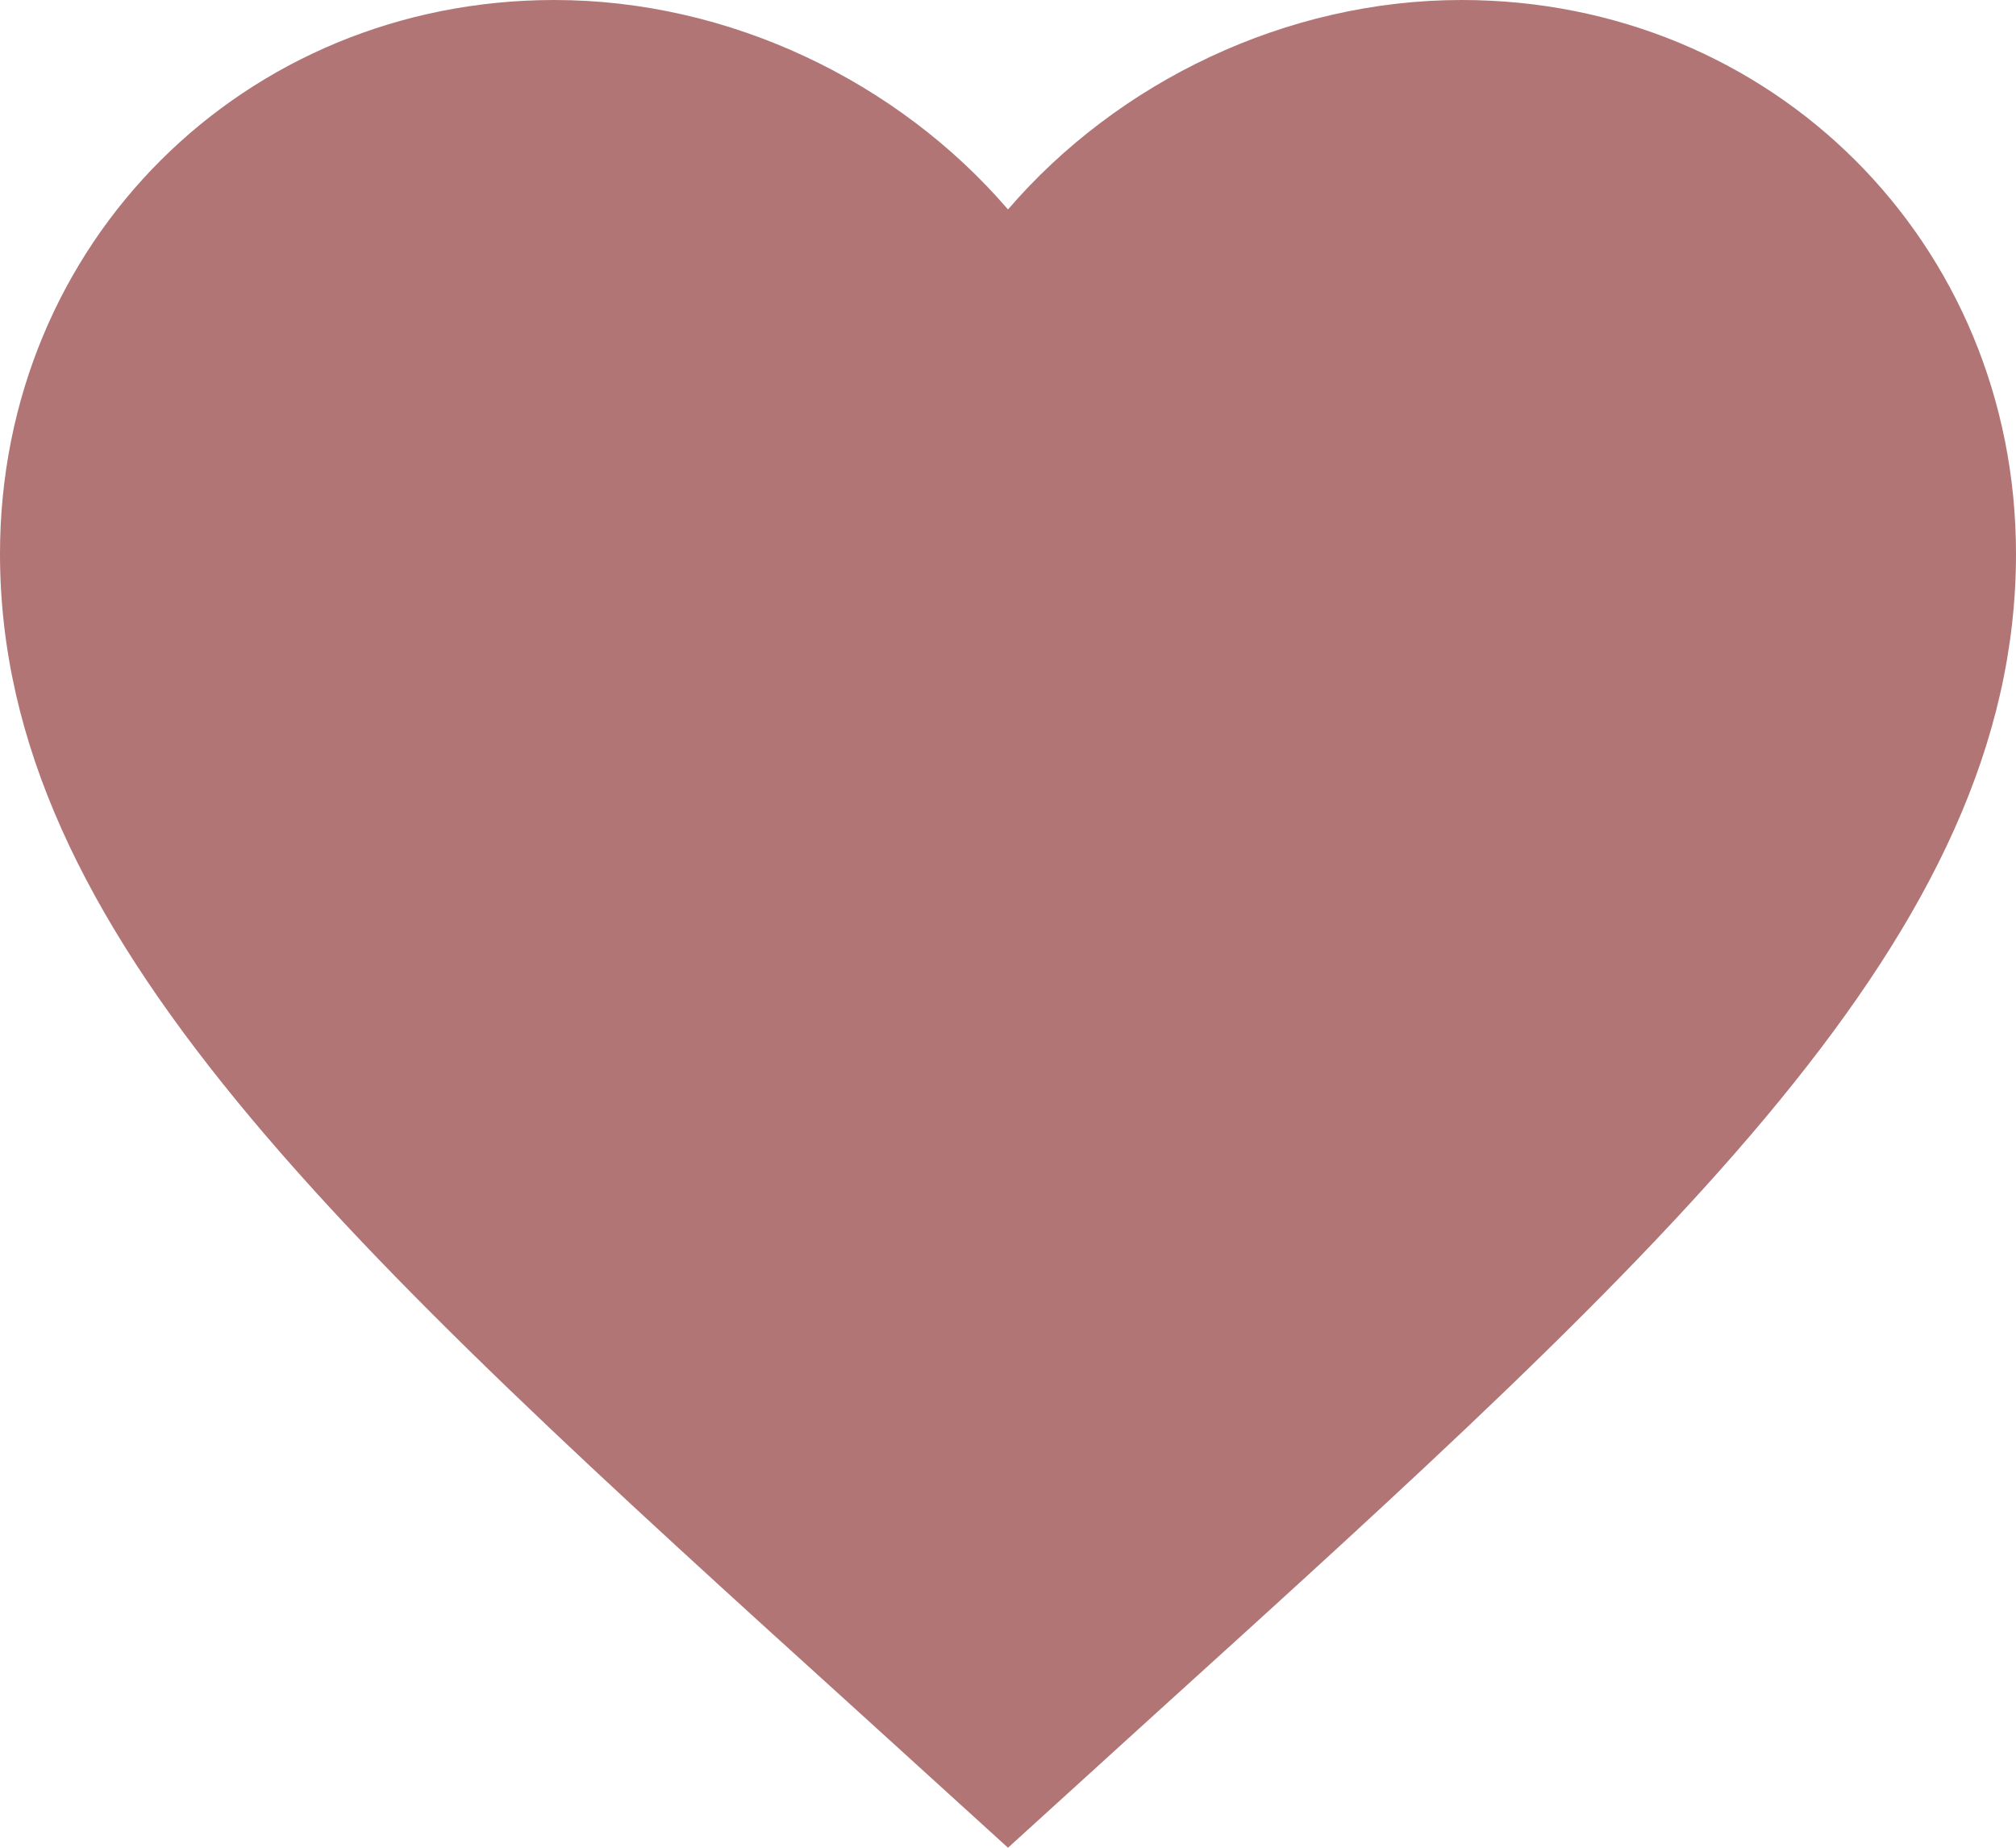
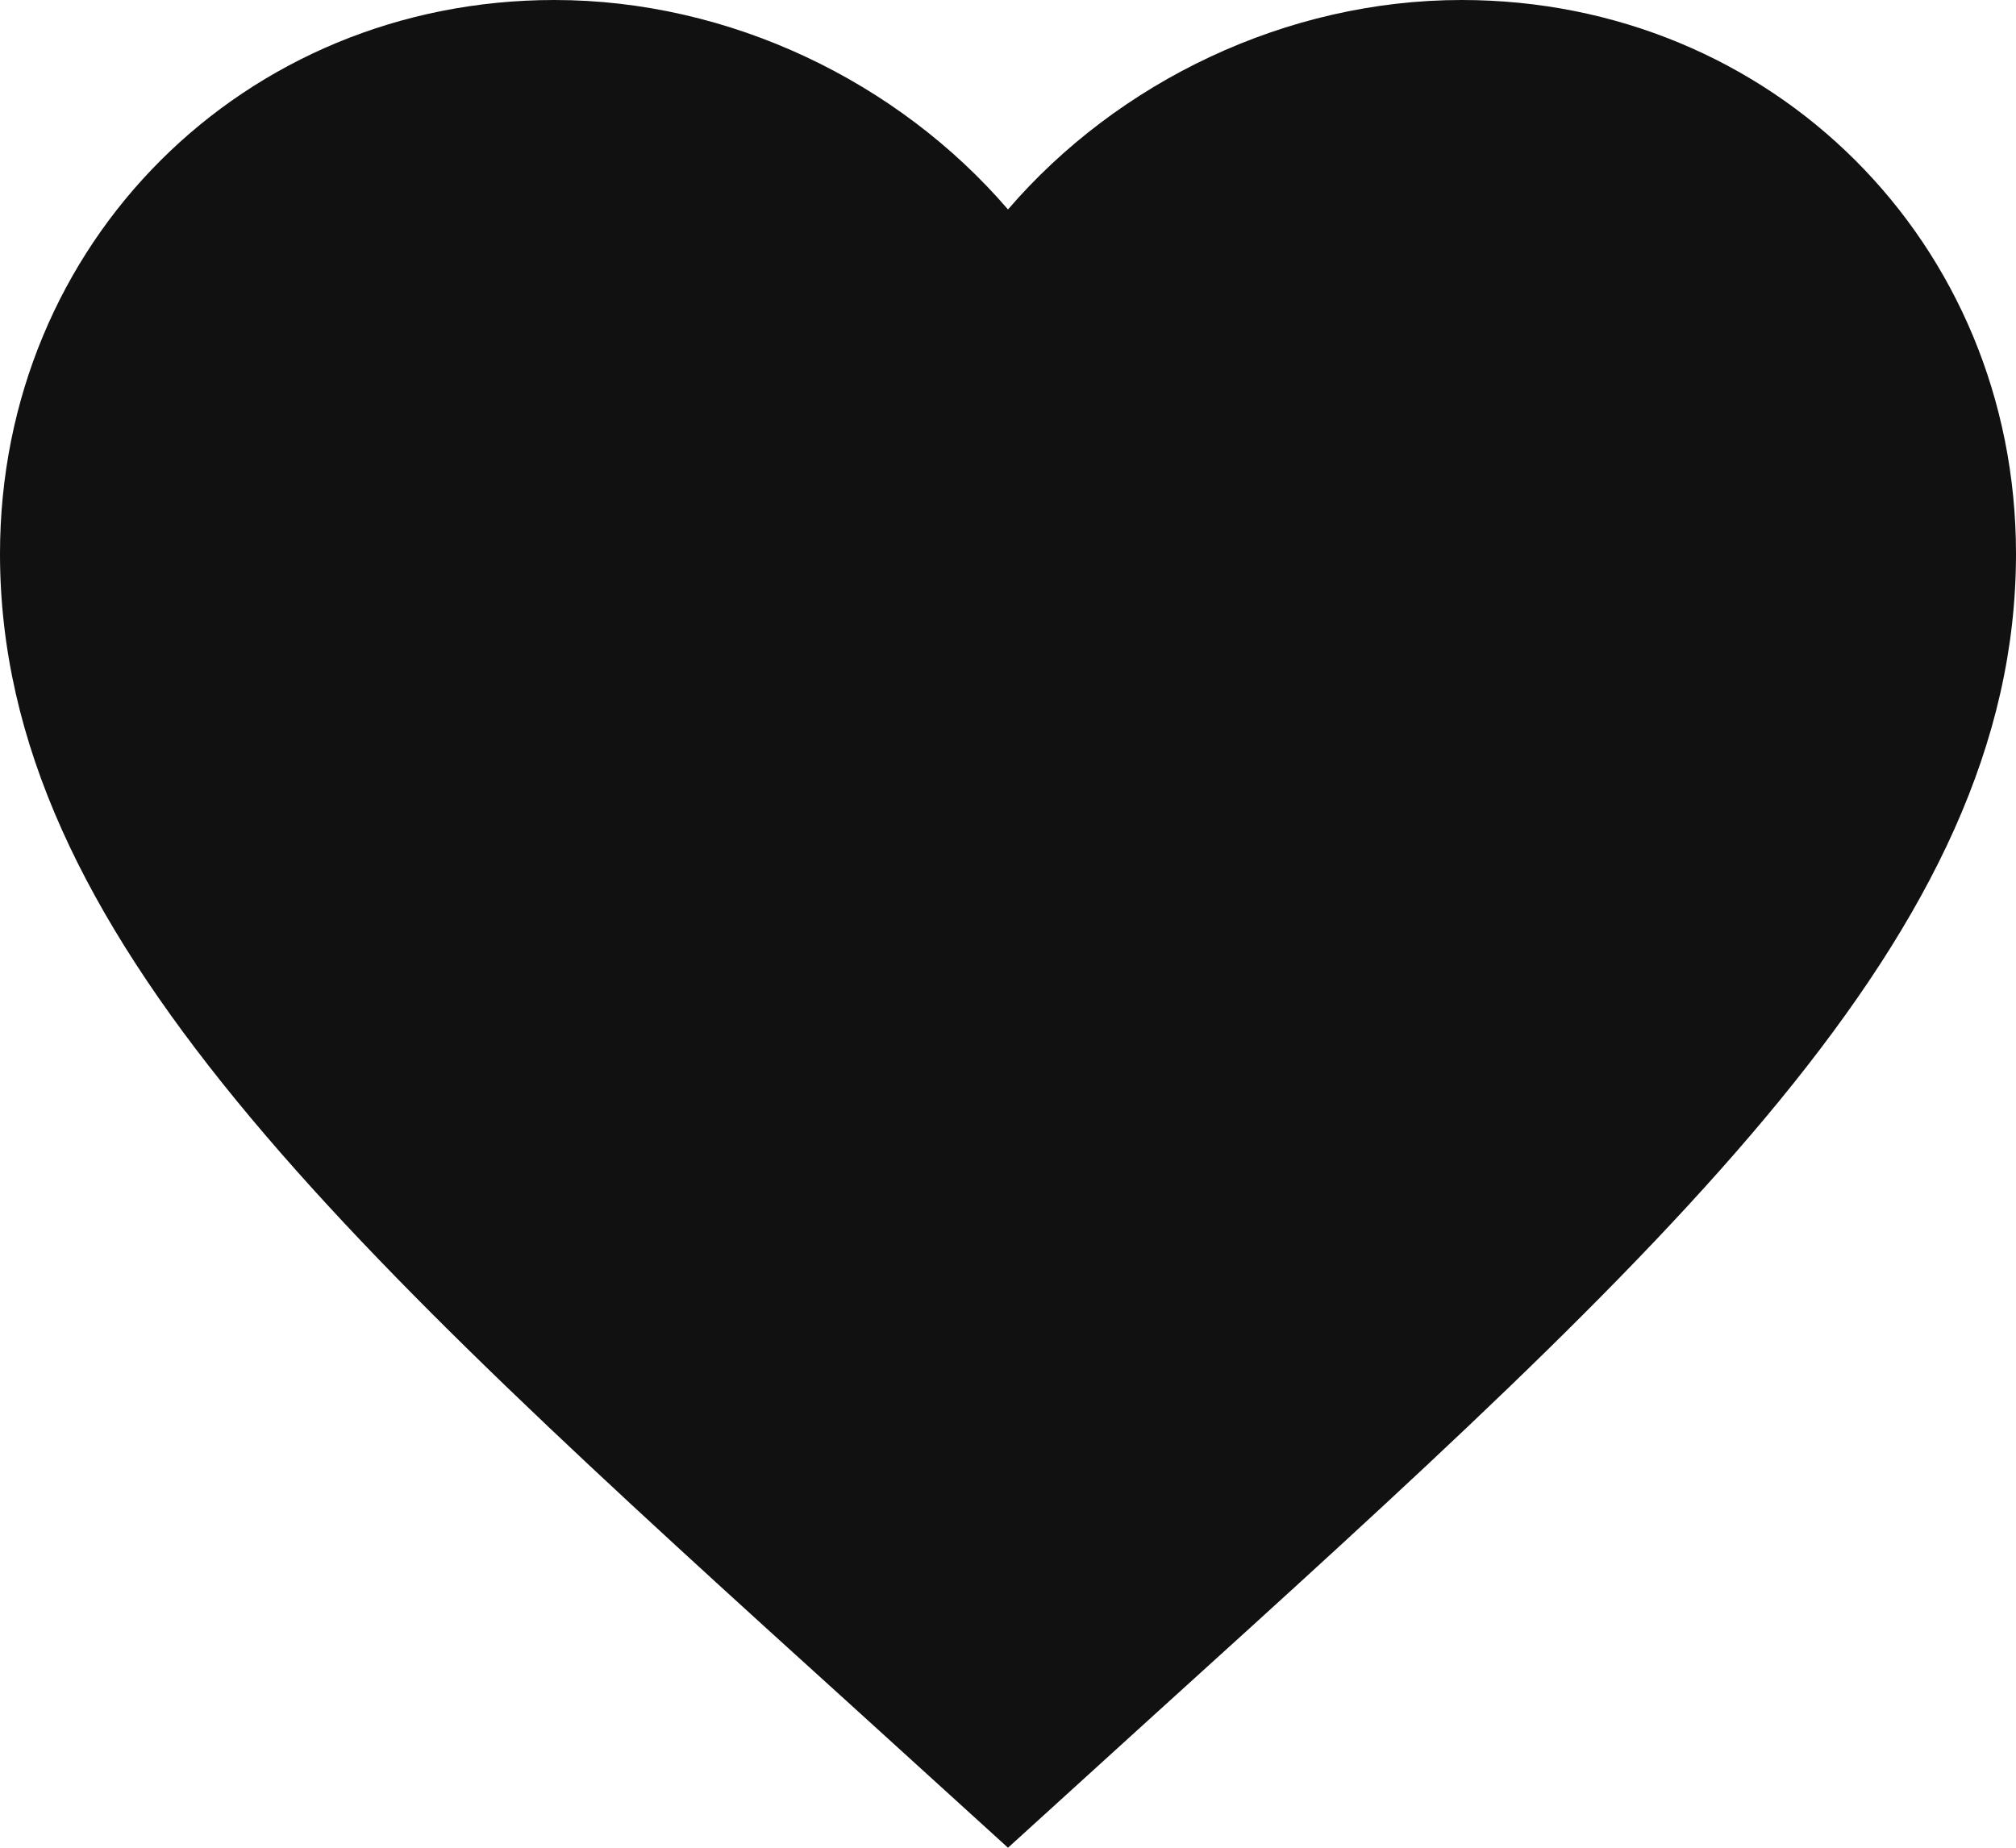
<svg xmlns="http://www.w3.org/2000/svg" width="12" height="11" viewBox="0 0 12 11" fill="none">
-   <path d="M6 11L5.13 10.209C2.04 7.409 0 5.557 0 3.297C0 1.445 1.452 0 3.3 0C4.344 0 5.346 0.486 6 1.247C6.654 0.486 7.656 0 8.7 0C10.548 0 12 1.445 12 3.297C12 5.557 9.96 7.409 6.87 10.209L6 11Z" fill="#B17576" />
+   <path d="M6 11L5.13 10.209C2.04 7.409 0 5.557 0 3.297C0 1.445 1.452 0 3.3 0C4.344 0 5.346 0.486 6 1.247C6.654 0.486 7.656 0 8.7 0C10.548 0 12 1.445 12 3.297C12 5.557 9.96 7.409 6.87 10.209L6 11Z" fill="#111" />
</svg>
